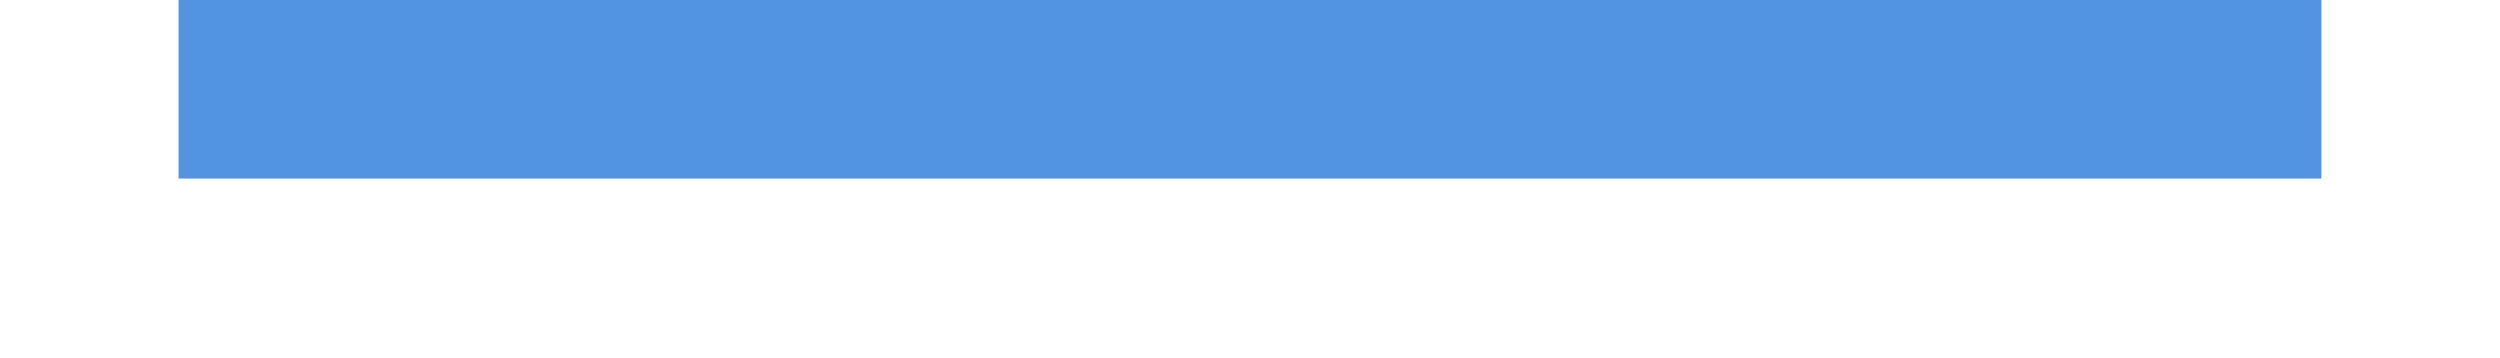
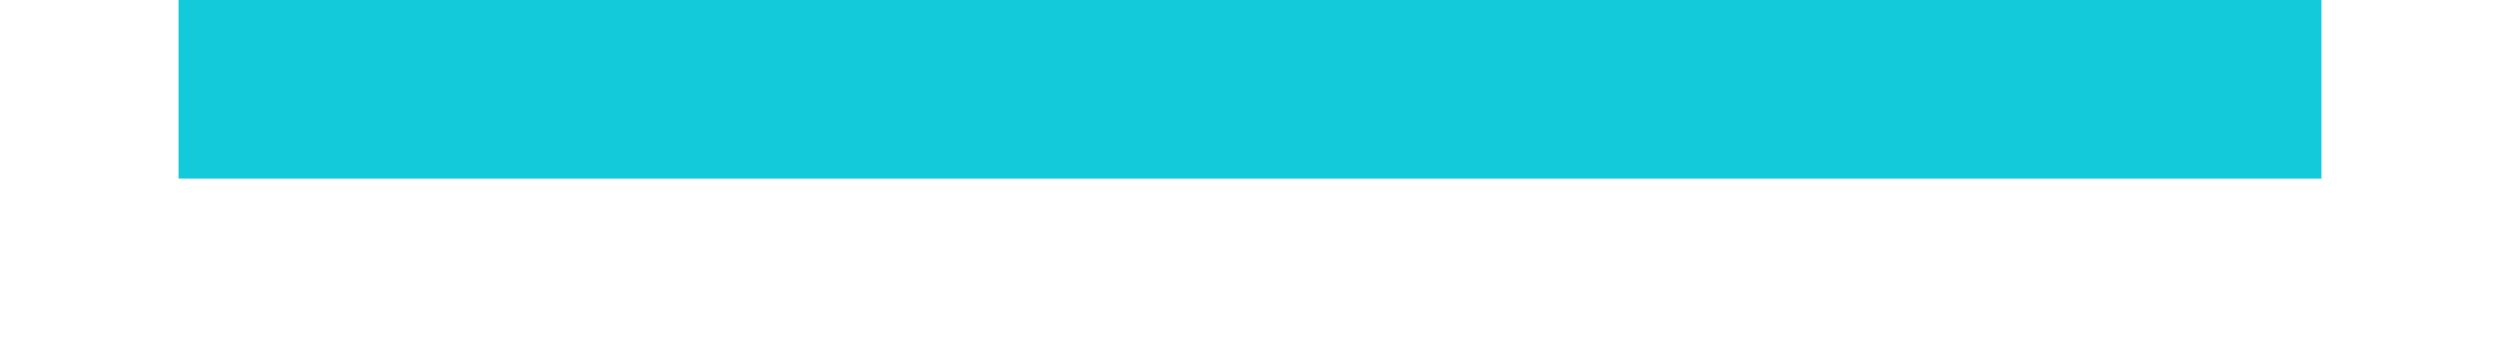
<svg xmlns="http://www.w3.org/2000/svg" xmlns:ns1="http://www.openswatchbook.org/uri/2009/osb" xmlns:xlink="http://www.w3.org/1999/xlink" width="28" height="4" id="svg11300" version="1.0" style="display:inline;enable-background:new">
  <defs id="defs3">
    <linearGradient id="selected_bg_color" ns1:paint="solid">
-       <stop style="stop-color:#5294e2;stop-opacity:1;" offset="0" id="stop4137" />
+       <stop style="stop-color:#13cada;stop-opacity:1;" offset="0" id="stop4137" />
    </linearGradient>
    <linearGradient xlink:href="#selected_bg_color" id="linearGradient4139" x1="14" y1="296" x2="14" y2="298" gradientUnits="userSpaceOnUse" />
  </defs>
  <g style="display:inline" id="layer1" transform="translate(0,-296)">
    <rect style="opacity:1;fill:url(#linearGradient4139);fill-opacity:1;stroke:none" id="rect4270-9" width="24" height="2" x="2" y="296" />
  </g>
</svg>
